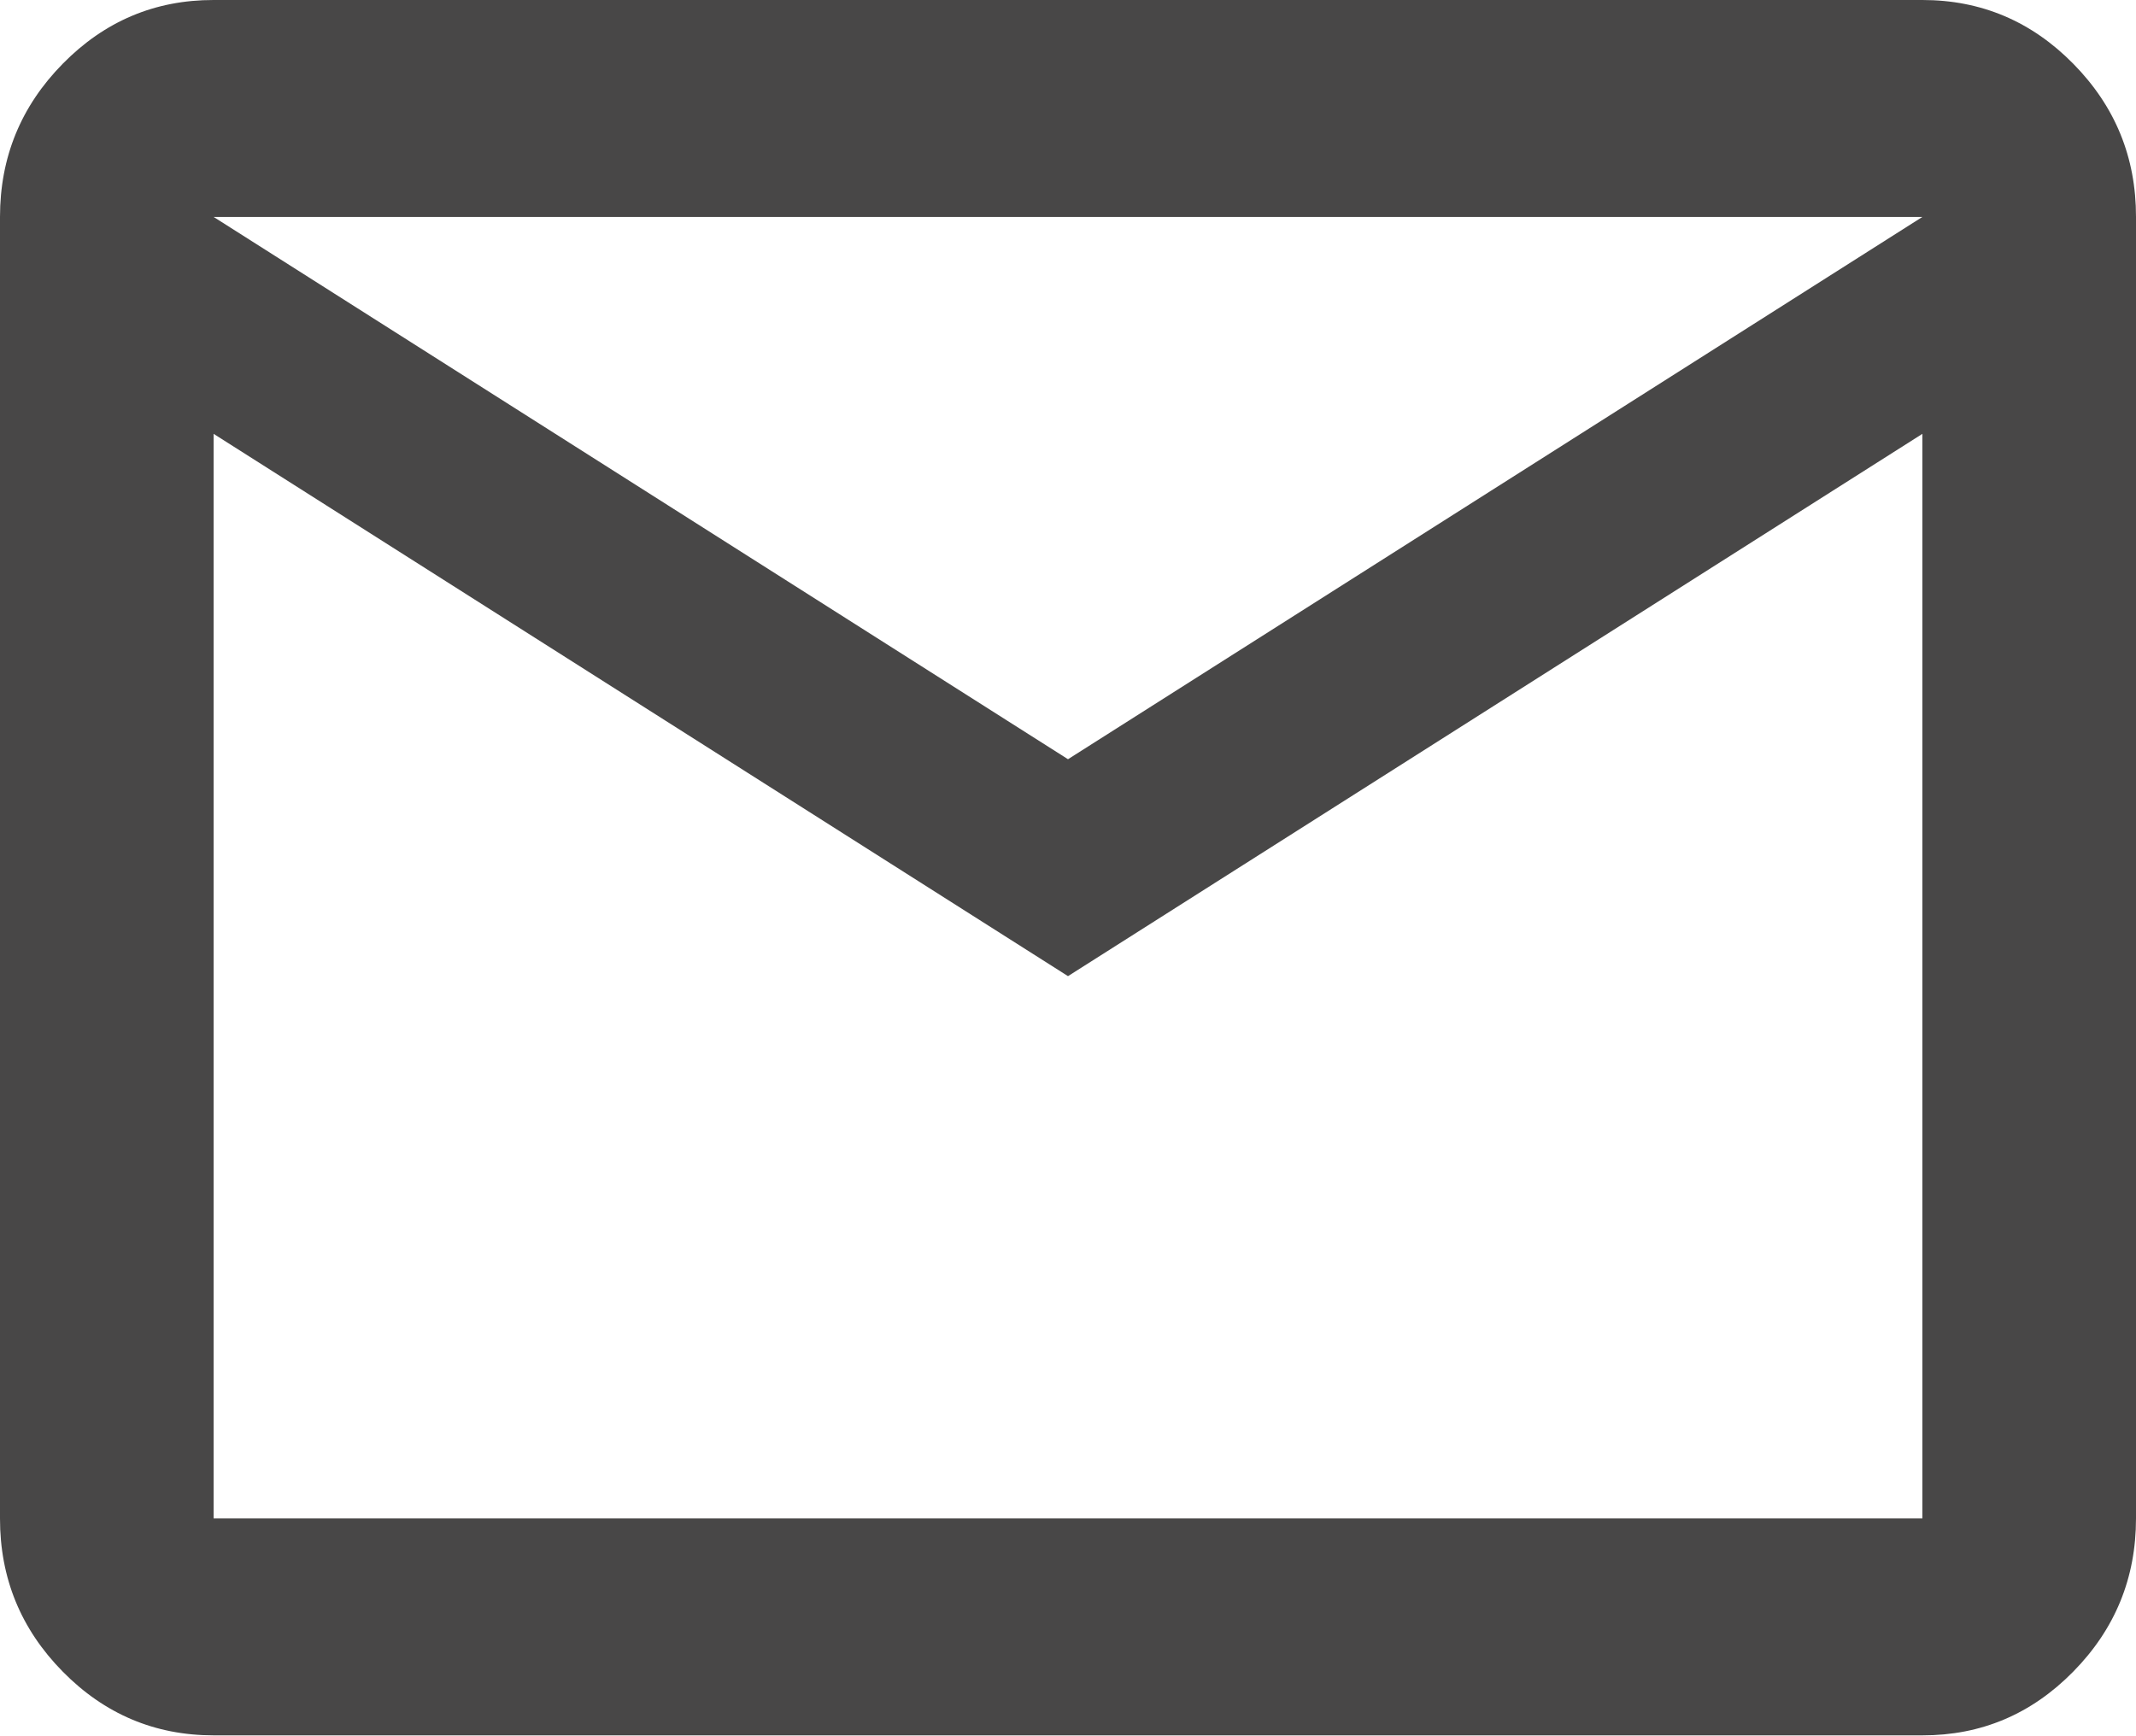
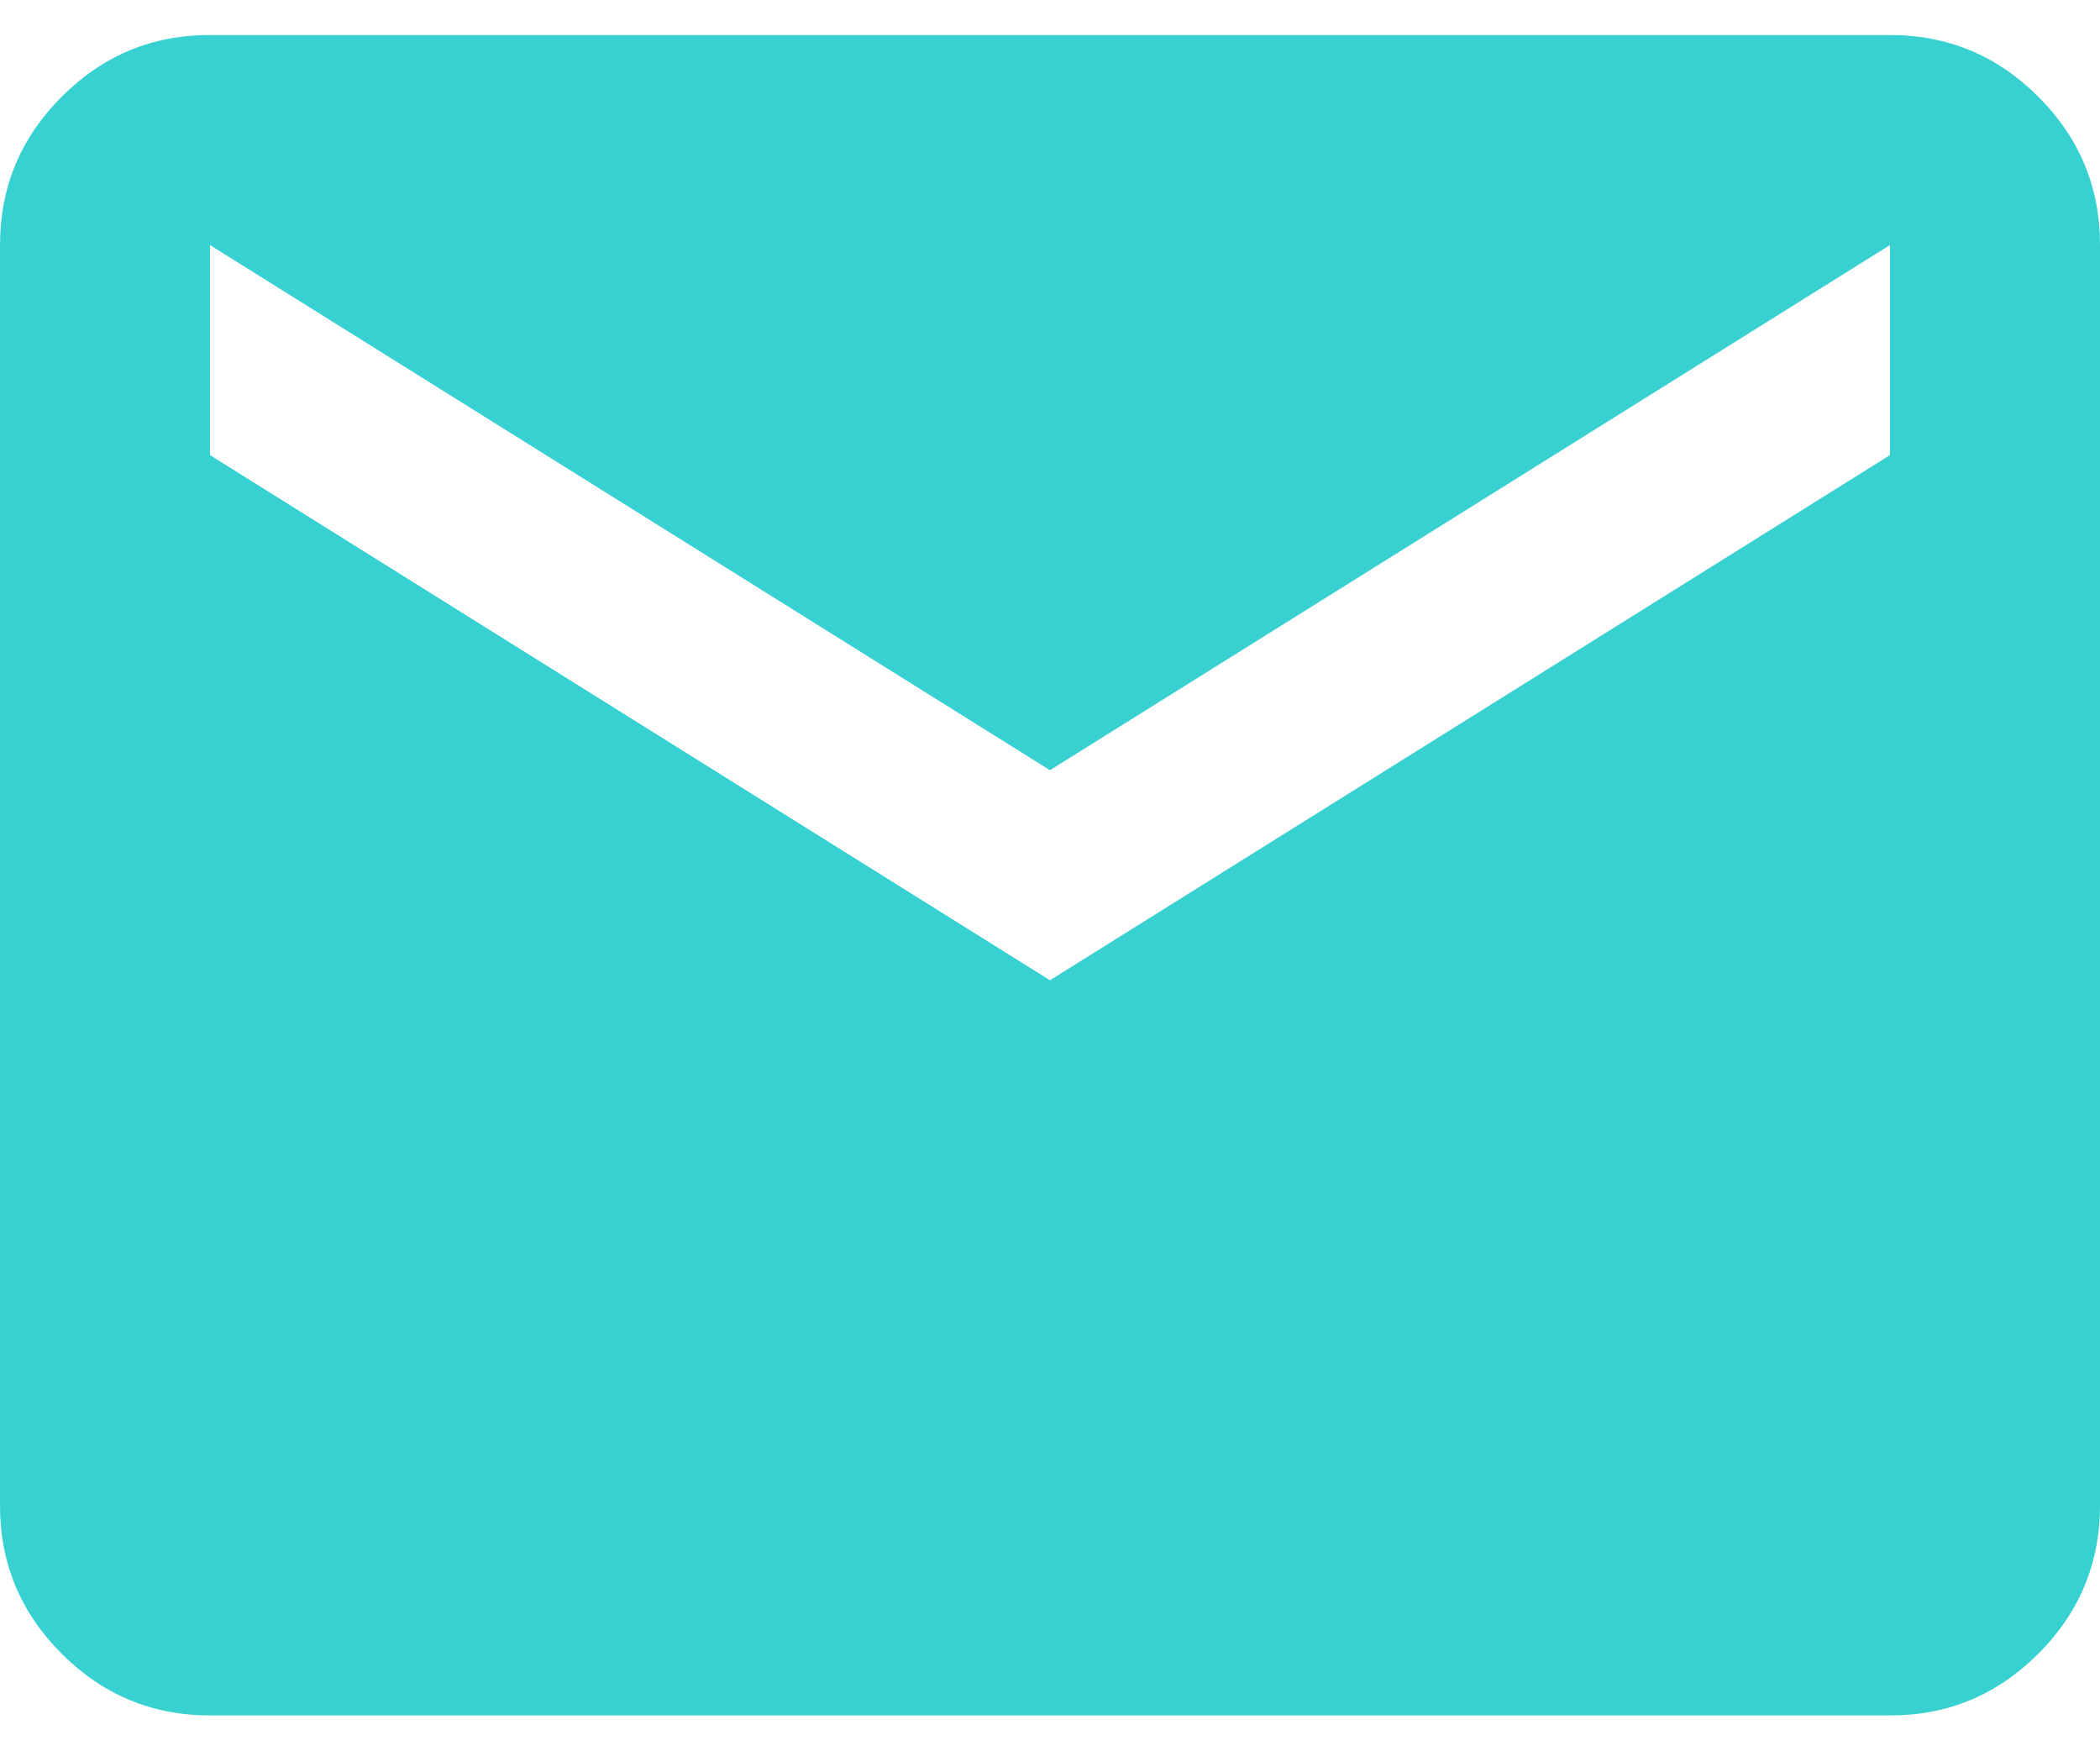
- <svg xmlns="http://www.w3.org/2000/svg" width="32" height="26" viewBox="0 0 32 26" fill="none">
-   <path d="M3.2 26C2.32 26 1.566 25.681 0.939 25.044C0.312 24.407 -0.001 23.643 2.71647e-06 22.75V3.25C2.71647e-06 2.356 0.314 1.591 0.941 0.954C1.568 0.317 2.321 -0.001 3.2 2.75891e-06H28.8C29.68 2.75891e-06 30.434 0.319 31.061 0.956C31.688 1.593 32.001 2.357 32 3.25V22.75C32 23.644 31.686 24.409 31.059 25.046C30.432 25.683 29.679 26.001 28.8 26H3.2ZM16 14.625L3.2 6.5V22.75H28.8V6.5L16 14.625ZM16 11.375L28.8 3.25H3.2L16 11.375ZM3.2 6.5V3.25V22.75V6.5Z" fill="#484747" />
+ <svg xmlns="http://www.w3.org/2000/svg" width="48" height="40" viewBox="0 0 48 40" fill="none">
+   <path d="M4.8 39.2C3.48 39.2 2.35 38.73 1.409 37.789C0.468 36.848 -0.002 35.718 4.0747e-06 34.4V5.6C4.0747e-06 4.28 0.47 3.15 1.411 2.209C2.352 1.268 3.482 0.798 4.8 0.8H43.2C44.52 0.8 45.65 1.27 46.591 2.211C47.532 3.152 48.002 4.282 48 5.6V34.4C48 35.72 47.53 36.85 46.589 37.791C45.648 38.732 44.518 39.202 43.2 39.2H4.8ZM24 22.4L43.2 10.4V5.6L24 17.6L4.8 5.6V10.4L24 22.4Z" fill="#38D1D1" />
</svg>
